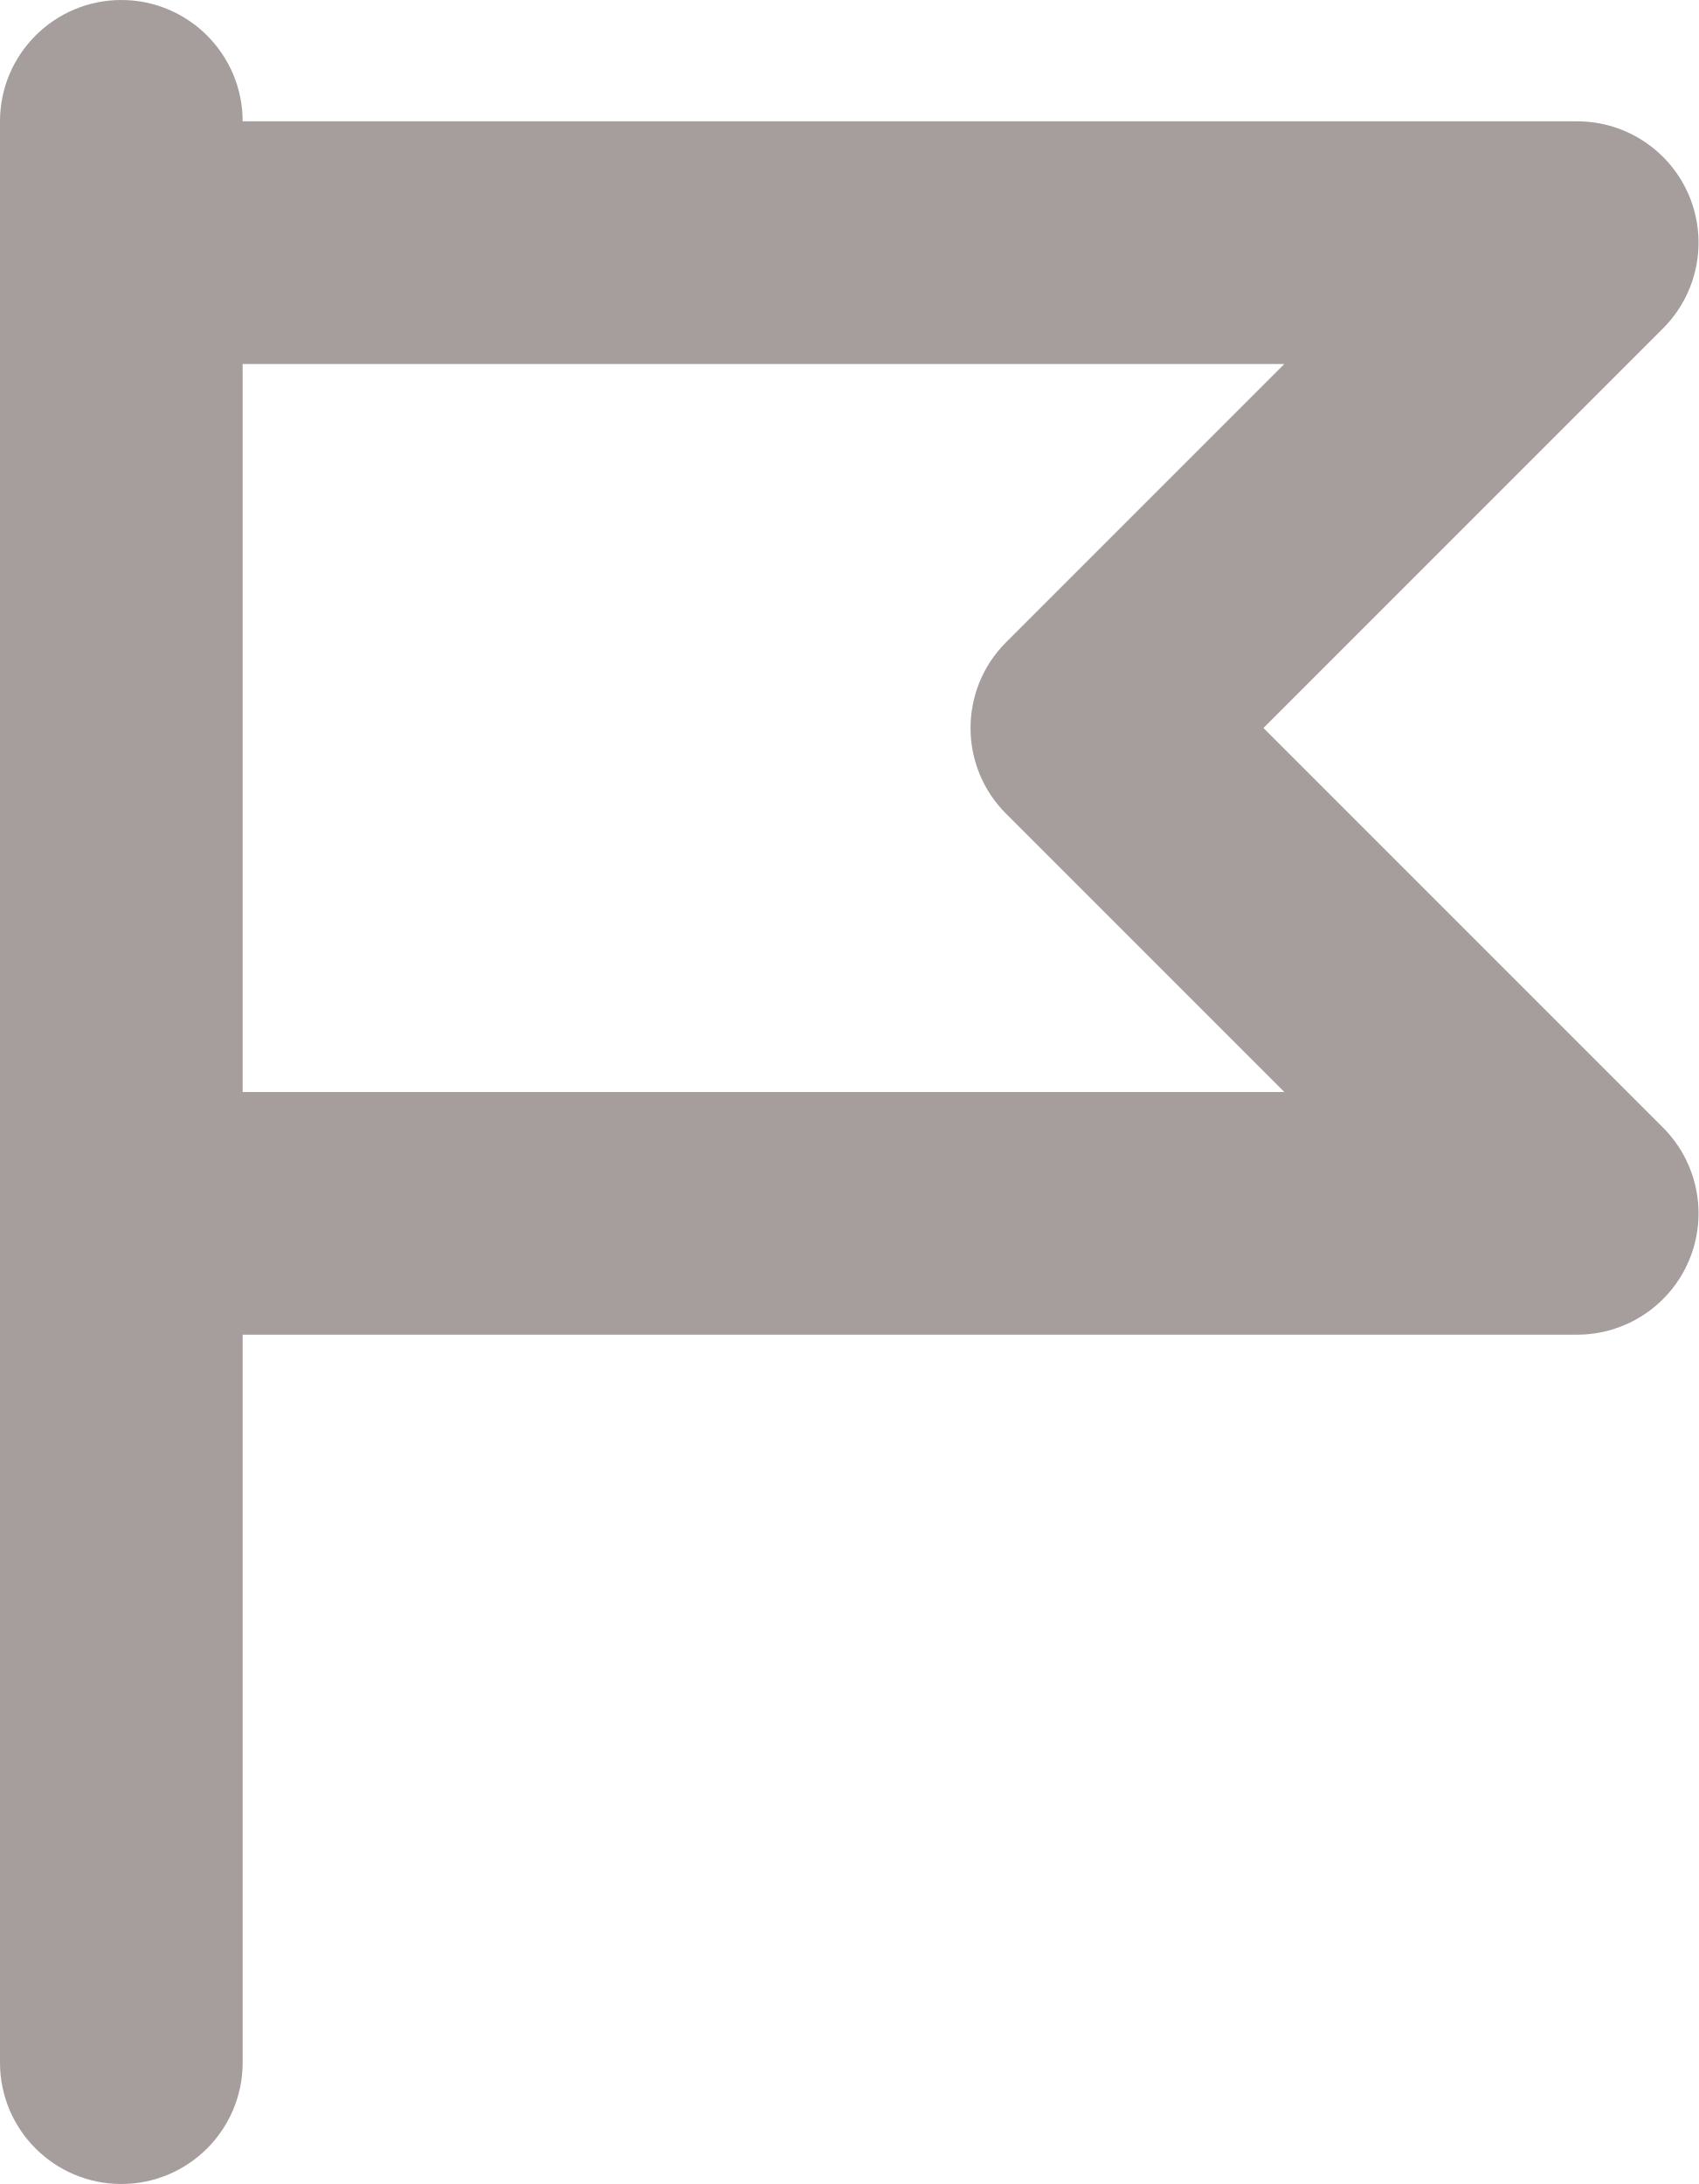
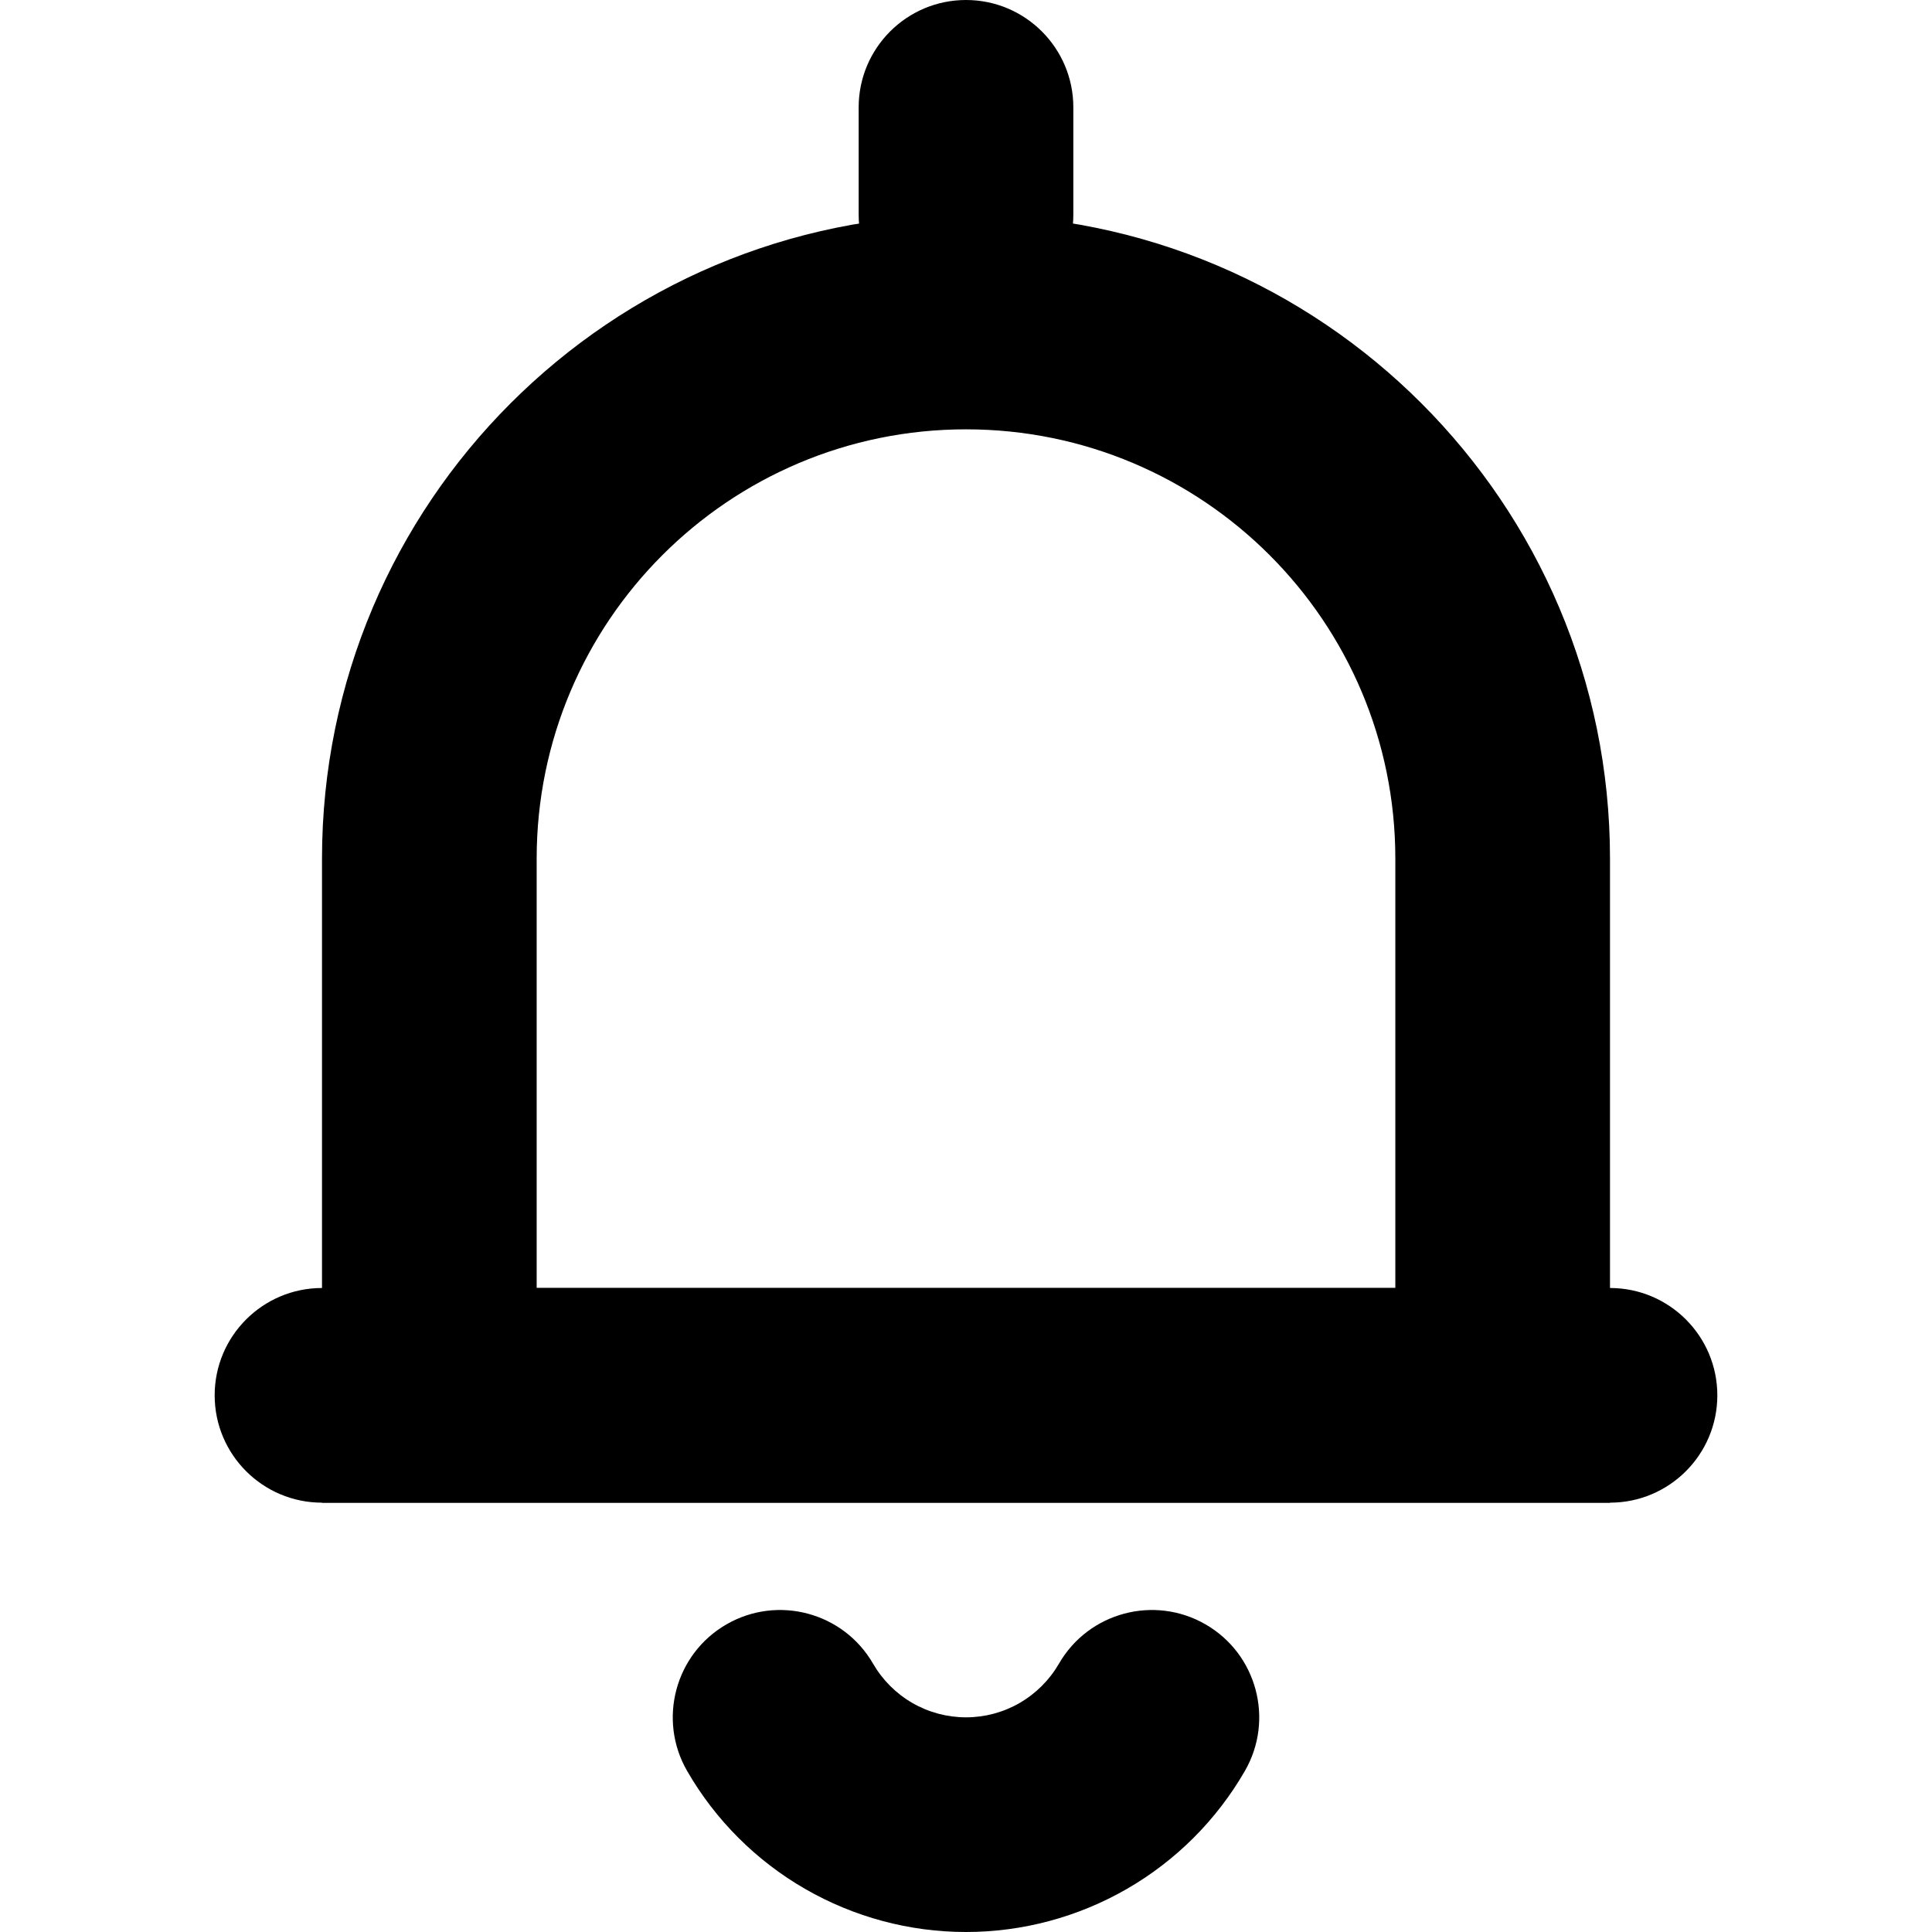
- <svg xmlns="http://www.w3.org/2000/svg" width="14" height="18" viewBox="0 0 14 18" fill="none">
-   <path fill-rule="evenodd" clip-rule="evenodd" d="M1 0C1.552 0 2 0.448 2 1H13C13.405 1 13.769 1.244 13.924 1.617C14.079 1.991 13.993 2.421 13.707 2.707L10.414 6L13.707 9.293C13.993 9.579 14.079 10.009 13.924 10.383C13.769 10.756 13.405 11 13 11H2V17C2 17.552 1.552 18 1 18C0.448 18 0 17.552 0 17V1C0 0.448 0.448 0 1 0ZM2 9H10.586L8.293 6.707C7.902 6.317 7.902 5.683 8.293 5.293L10.586 3H2V9Z" fill="#A69D9D" />
+ <svg xmlns="http://www.w3.org/2000/svg" width="18" height="18" viewBox="0 0 18 18" fill="none">
+   <path fill-rule="evenodd" clip-rule="evenodd" d="M9 4C6.791 4 5 5.791 5 8V12H13V8C13 5.791 11.209 4 9 4ZM3 8C3 4.686 5.686 2 9 2C12.314 2 15 4.686 15 8V14H3V8Z" fill="currentColor" />
+   <path fill-rule="evenodd" clip-rule="evenodd" d="M11.232 15.134C11.71 15.41 11.874 16.022 11.598 16.5C11.335 16.956 10.956 17.335 10.5 17.598C10.044 17.861 9.527 18 9 18C8.473 18 7.956 17.861 7.5 17.598C7.044 17.335 6.665 16.956 6.402 16.5C6.126 16.022 6.29 15.41 6.768 15.134C7.246 14.858 7.858 15.022 8.134 15.5C8.222 15.652 8.348 15.778 8.5 15.866C8.652 15.954 8.825 16 9 16C9.176 16 9.348 15.954 9.5 15.866C9.652 15.778 9.778 15.652 9.866 15.5C10.142 15.022 10.754 14.858 11.232 15.134Z" fill="currentColor" />
+   <path fill-rule="evenodd" clip-rule="evenodd" d="M2 13C2 12.448 2.448 12 3 12H15C15.552 12 16 12.448 16 13C16 13.552 15.552 14 15 14H3C2.448 14 2 13.552 2 13Z" fill="currentColor" />
+   <path fill-rule="evenodd" clip-rule="evenodd" d="M9 0C9.552 0 10 0.448 10 1V2C10 2.552 9.552 3 9 3C8.448 3 8 2.552 8 2V1C8 0.448 8.448 0 9 0Z" fill="currentColor" />
</svg>
